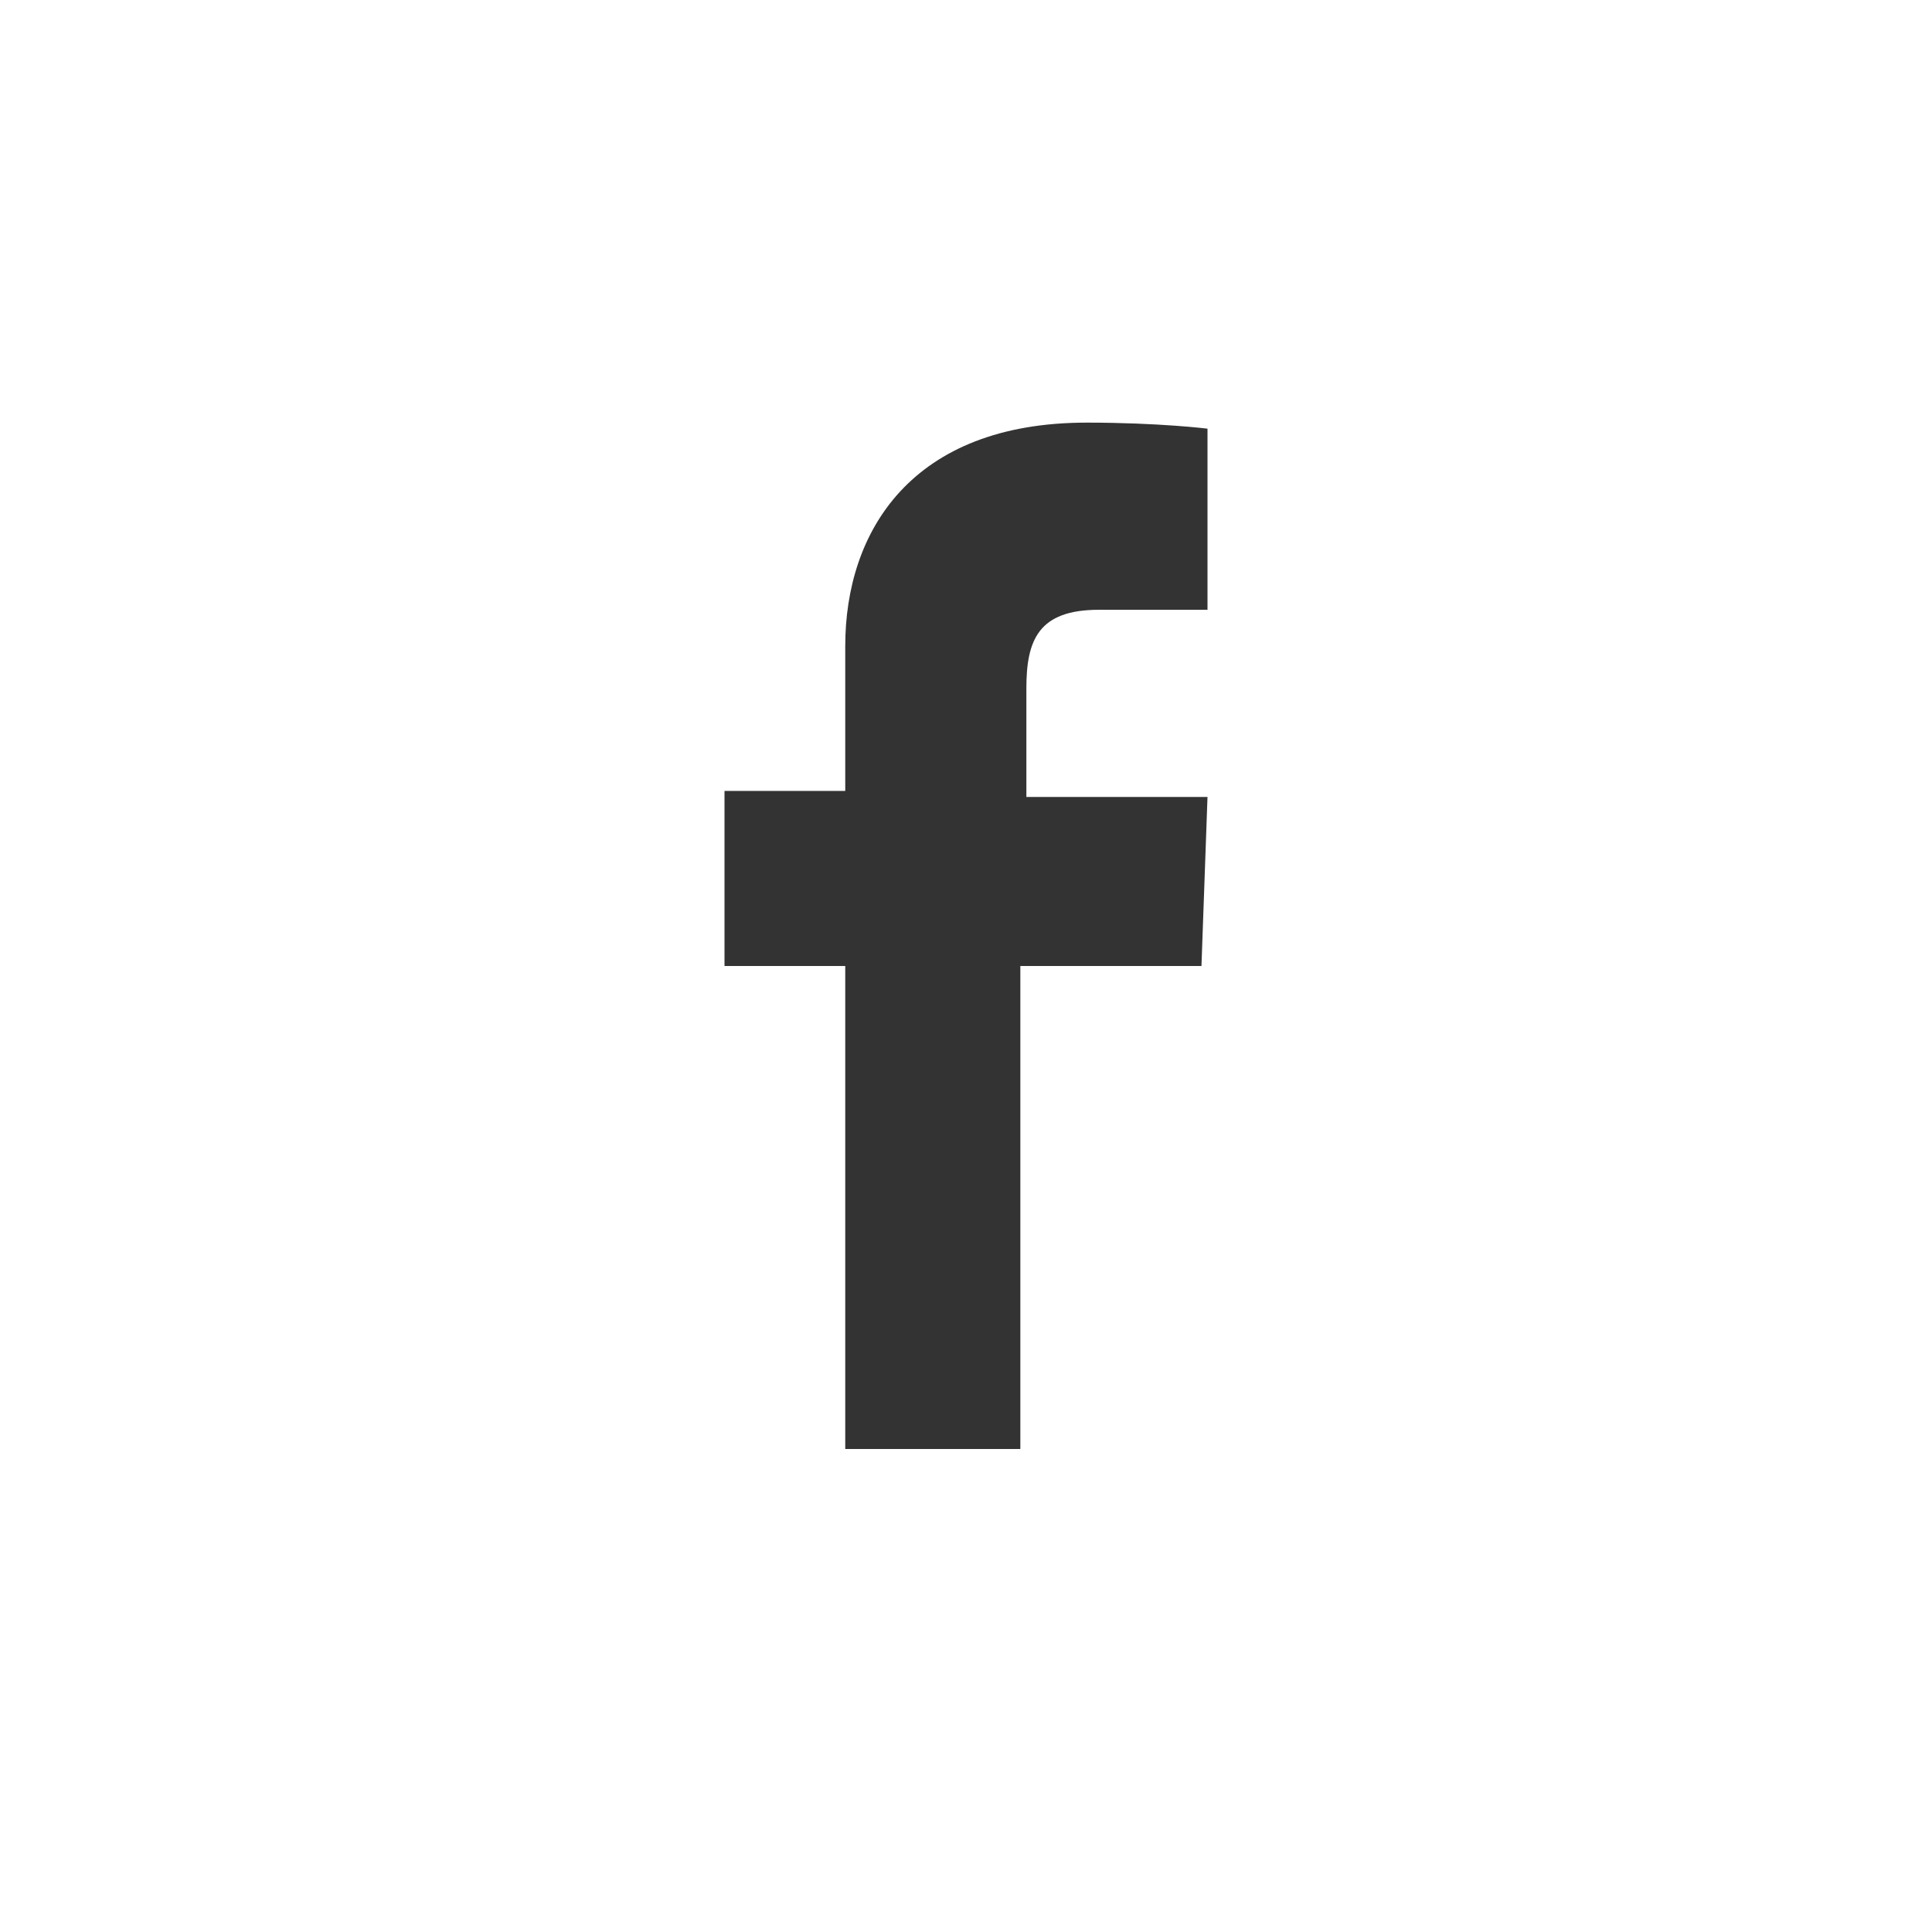
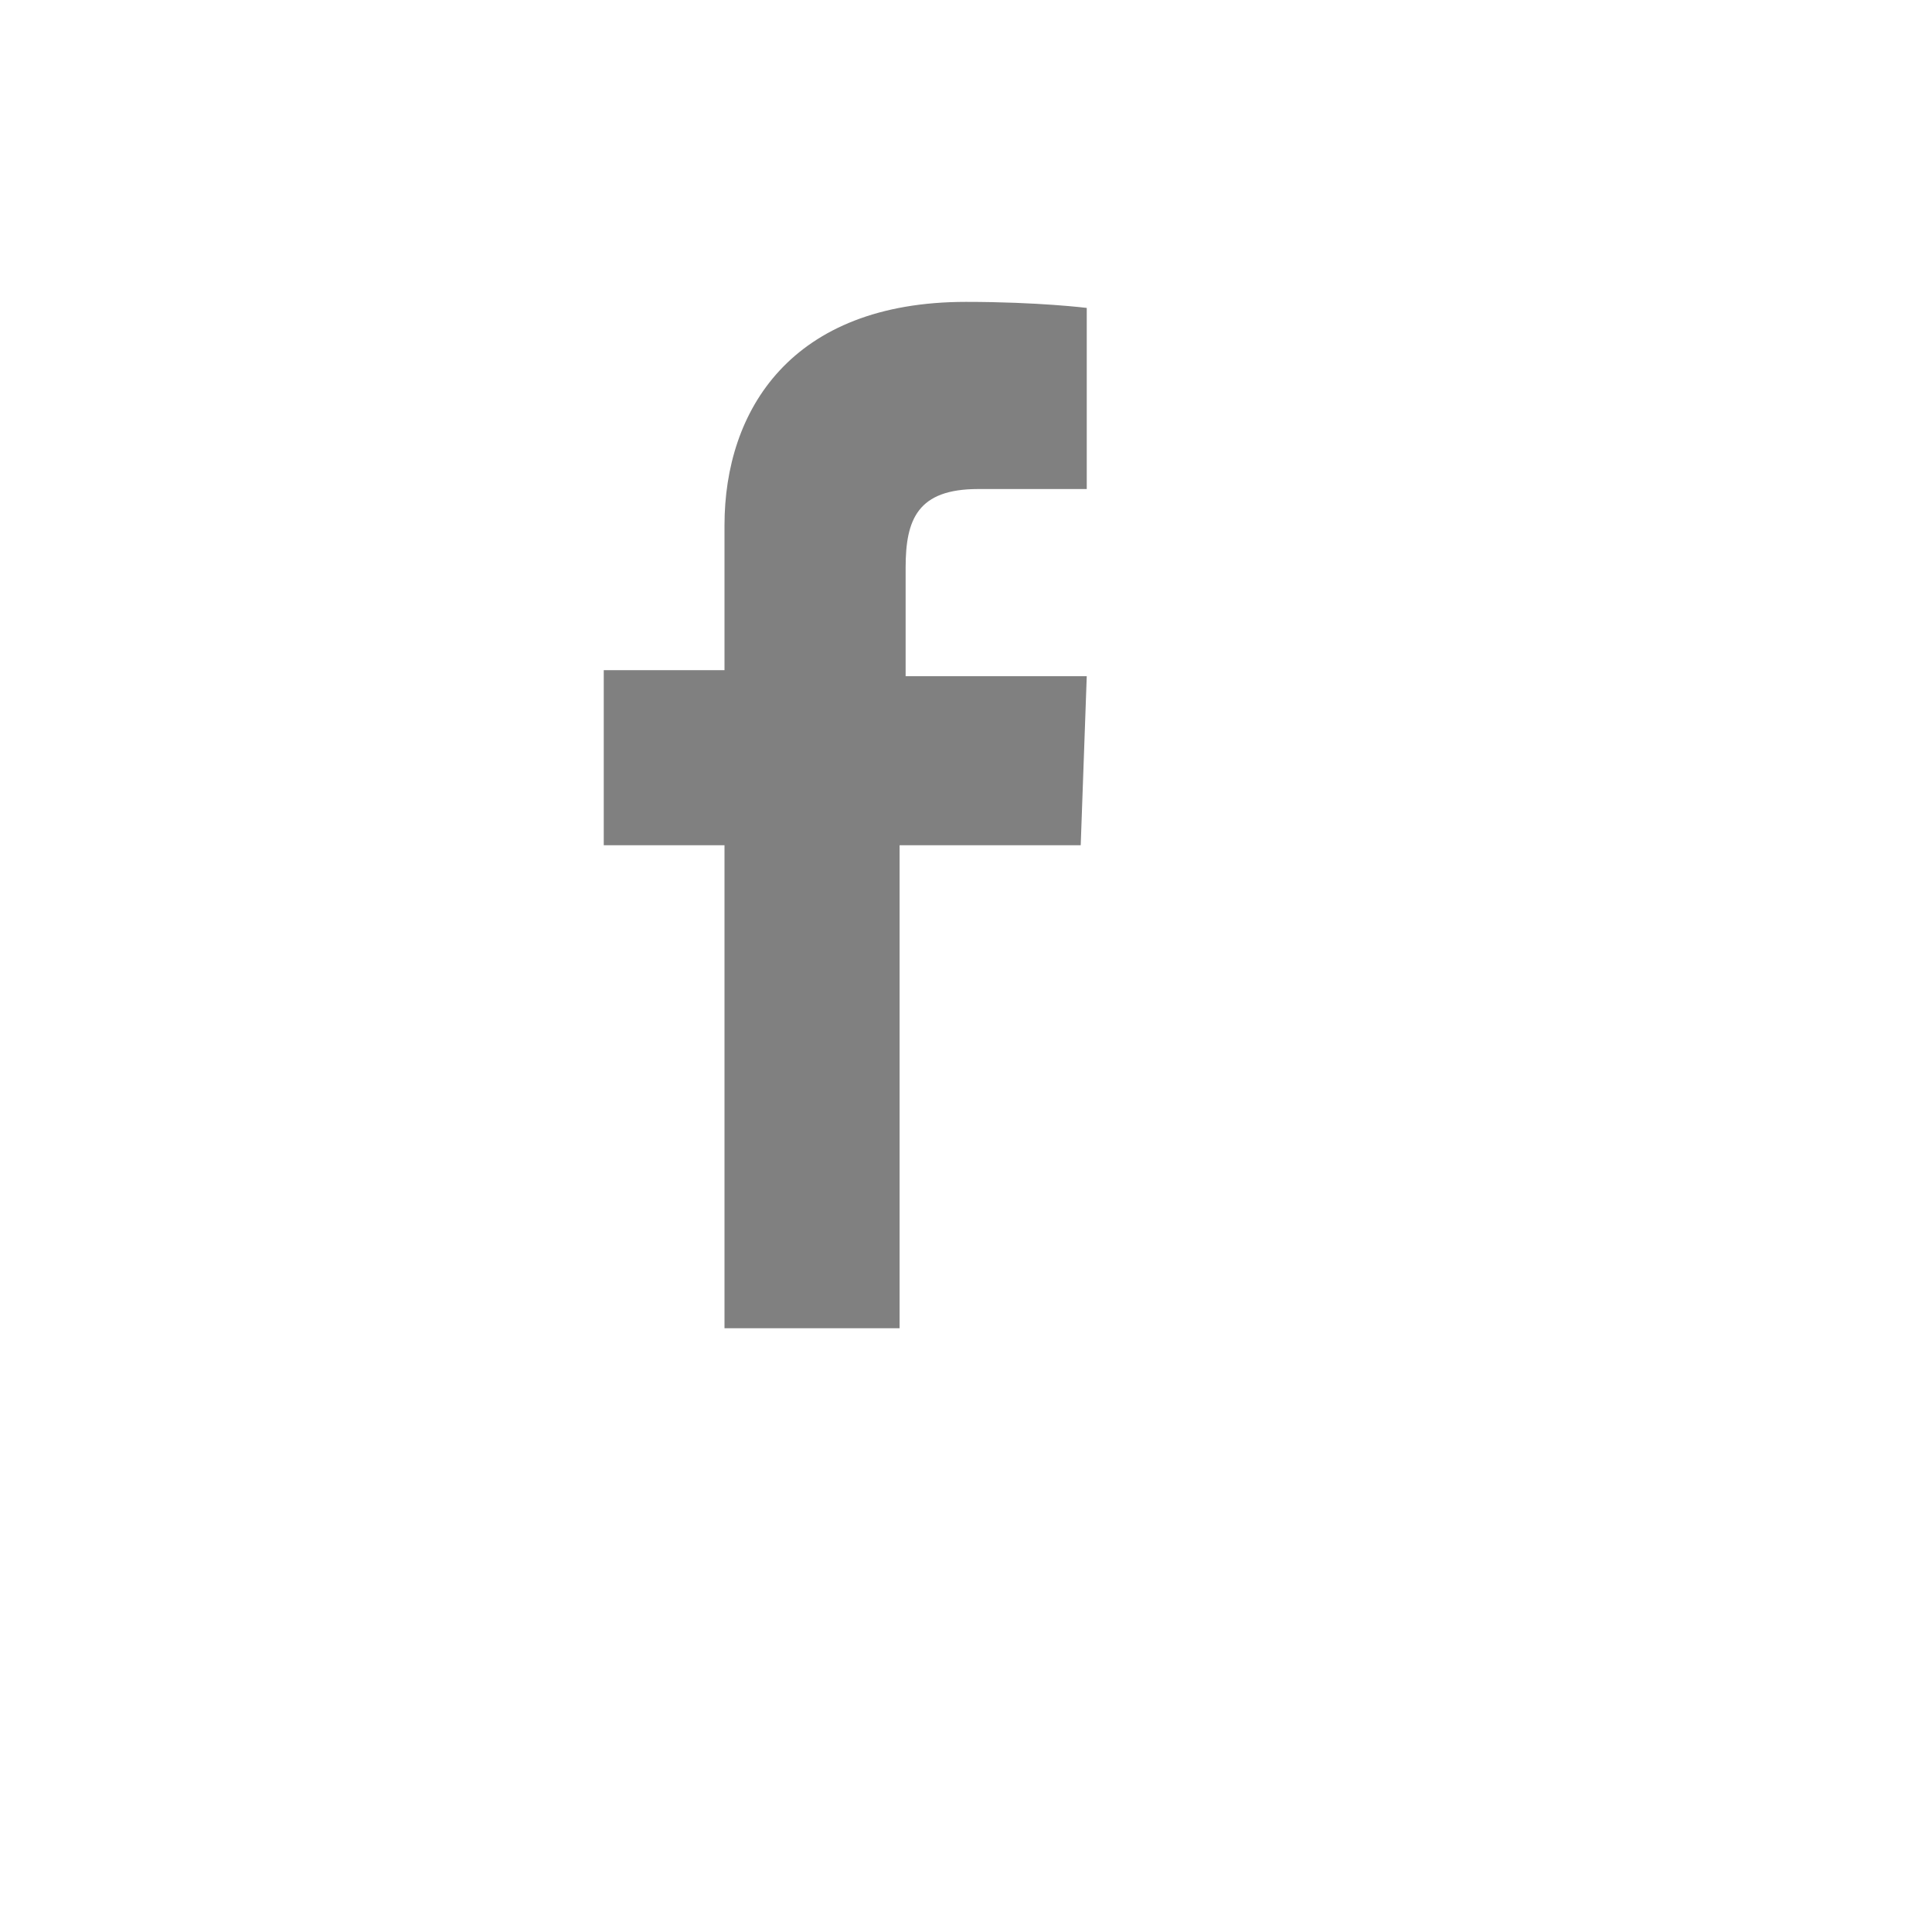
- <svg xmlns="http://www.w3.org/2000/svg" width="32" height="32" viewBox="-2 -2 32 32">
-   <path fill="#333" d="M17.9 14h-3v8H12v-8h-2v-2.9h2V8.7C12 6.8 13.1 5 16 5c1.2 0 2 .1 2 .1v3h-1.8c-1 0-1.2.5-1.2 1.3v1.8h3l-.1 2.8z" />
+ <svg xmlns="http://www.w3.org/2000/svg" version="1.1" id="Layer_1" x="0px" y="0px" viewBox="0 0 32 32" style="enable-background:new 0 0 32 32;" xml:space="preserve">
+   <style type="text/css">
+ 	.st0{fill:#808080;}
+ </style>
+   <path class="st0" d="M17.9,14h-3v8H12v-8h-2v-2.9h2V8.7C12,6.8,13.1,5,16,5c1.2,0,2,0.1,2,0.1v3h-1.8c-1,0-1.2,0.5-1.2,1.3v1.8h3  C18,11.2,17.9,14,17.9,14z" />
</svg>
